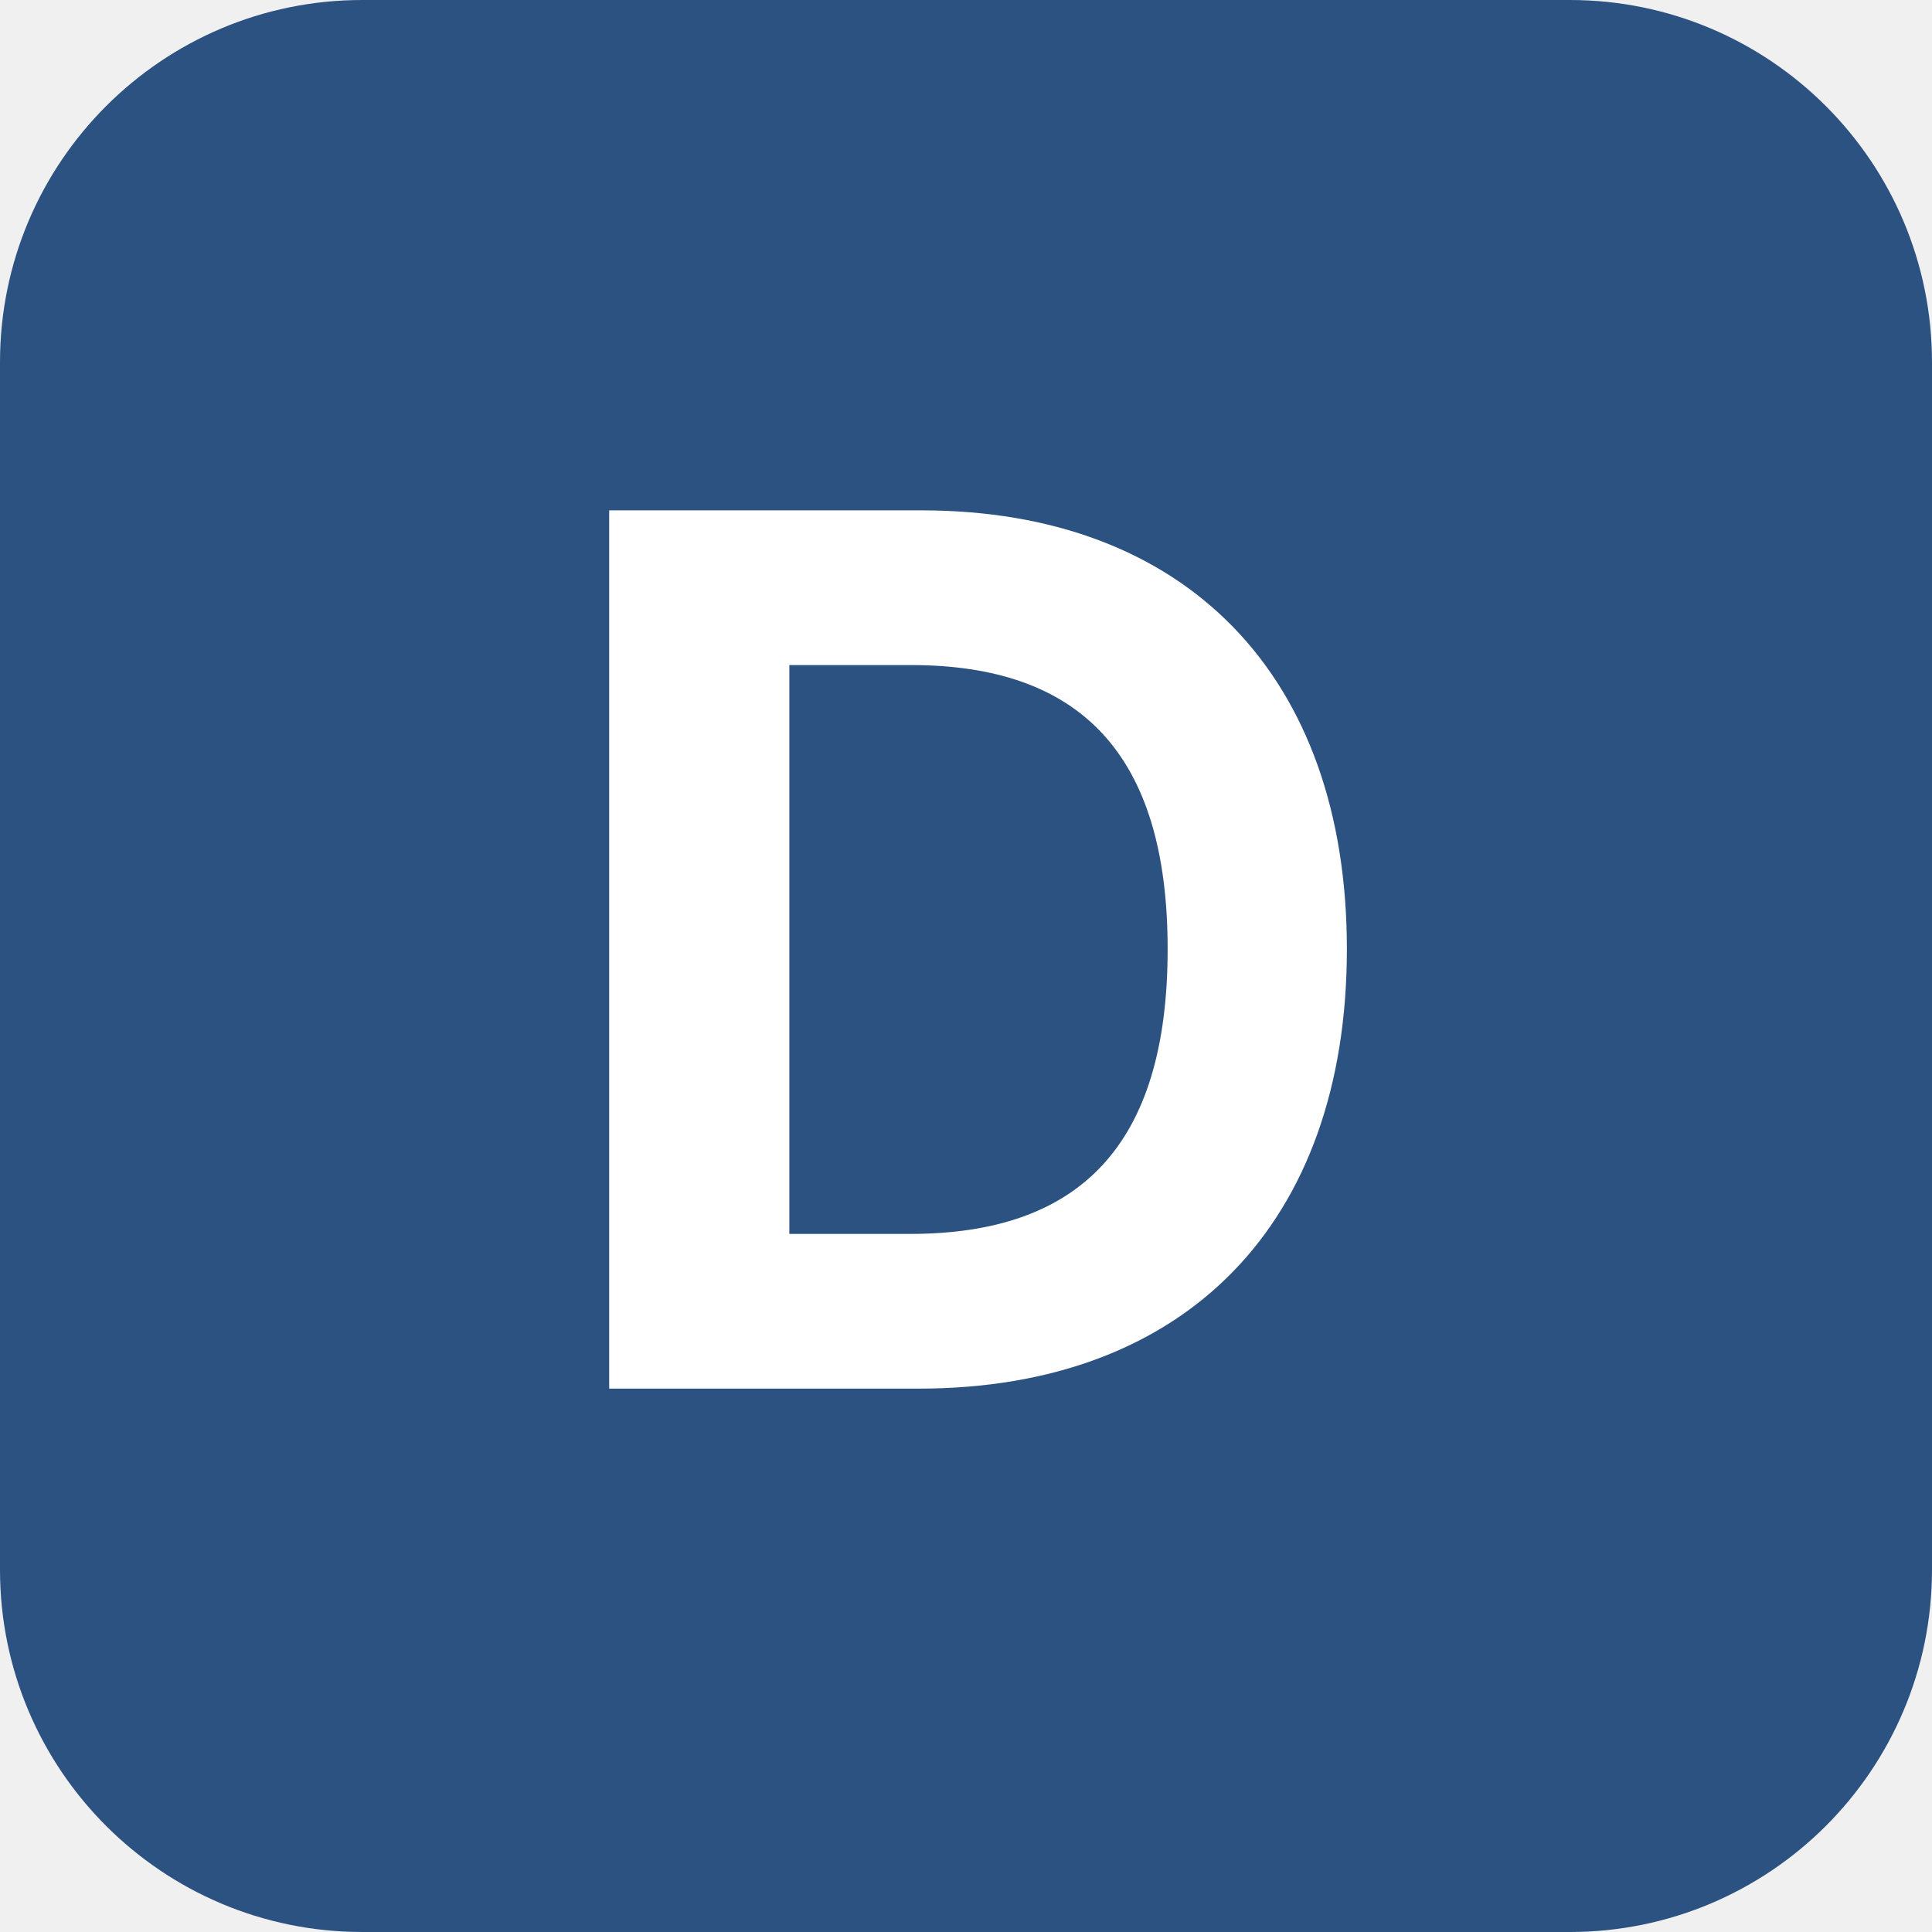
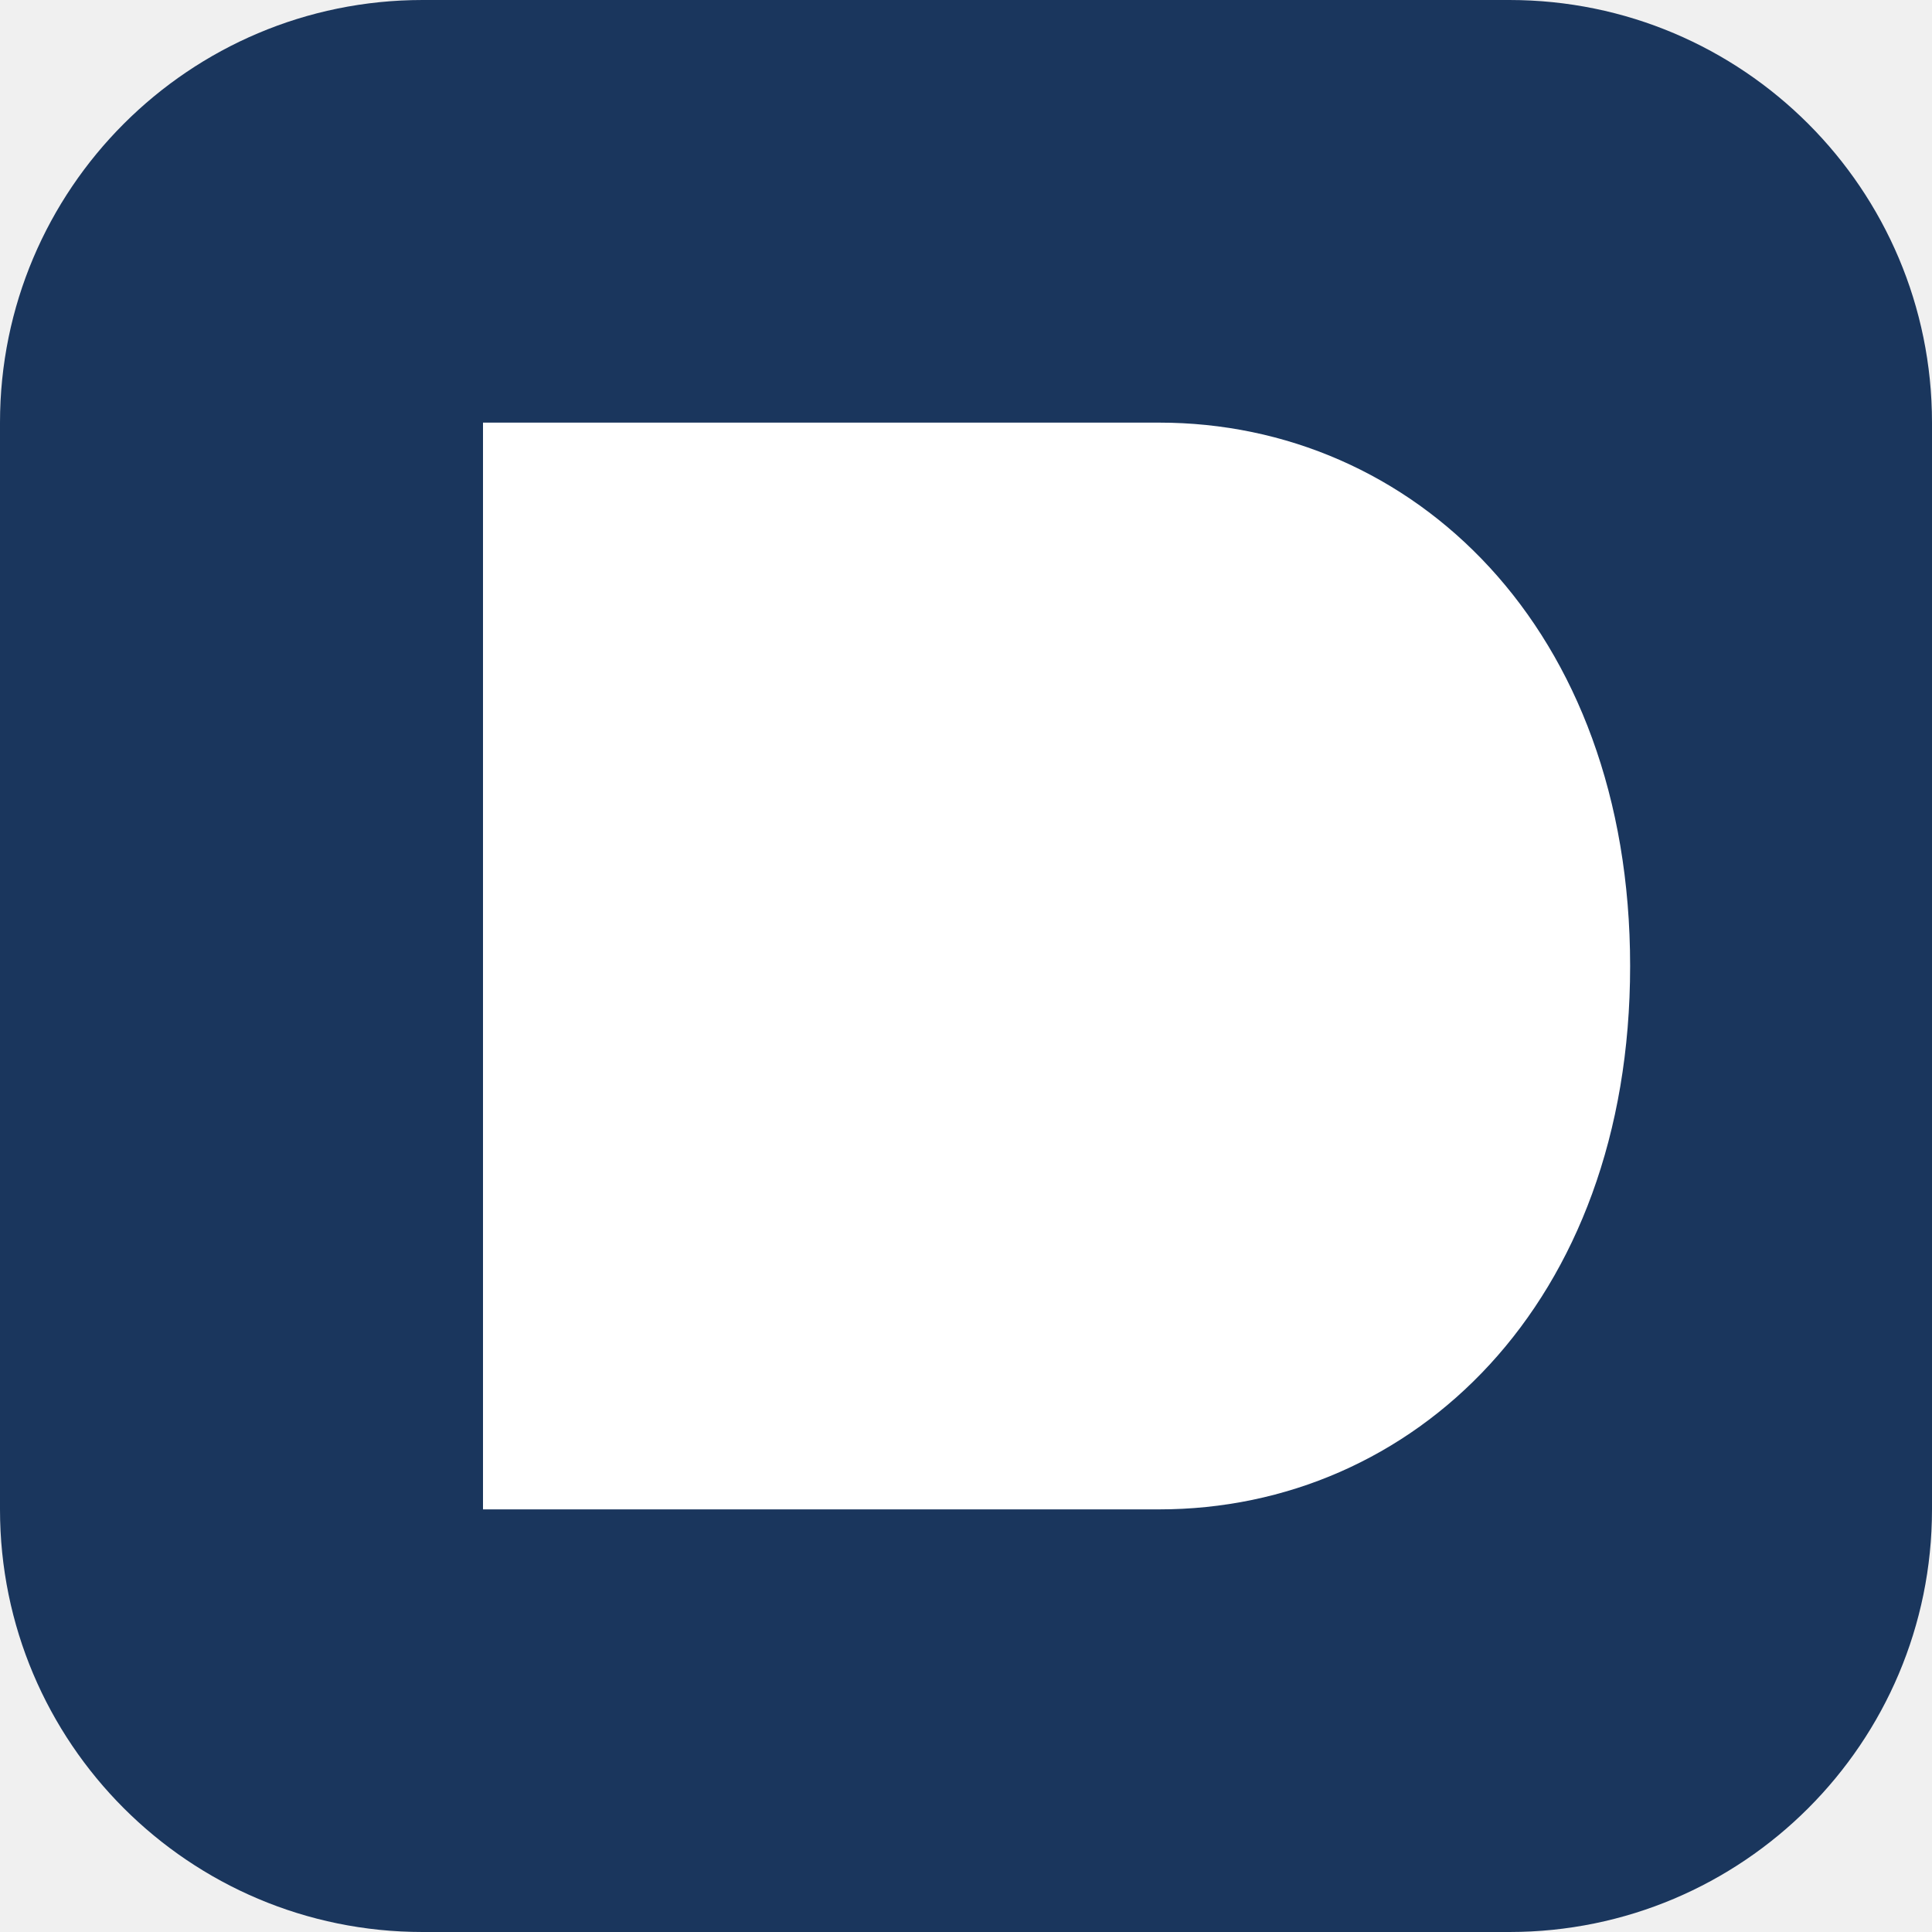
- <svg xmlns="http://www.w3.org/2000/svg" viewBox="0 0 32 32" role="img" aria-label="D">
-   <rect width="32" height="32" rx="6" fill="#2c5282" />
-   <text x="16" y="23" text-anchor="middle" font-family="system-ui,-apple-system,sans-serif" font-size="20" font-weight="700" fill="#ffffff">D</text>
+ <svg xmlns="http://www.w3.org/2000/svg" viewBox="0 0 32 32">
+   <rect width="32" height="32" rx="7" fill="#1a365d" />
+   <path fill="#ffffff" d="M8 7h5v18H8V7zm5 0h6.2c4.2 0 7.8 3.4 7.8 9s-3.6 9-7.8 9H13V7z" />
</svg>
